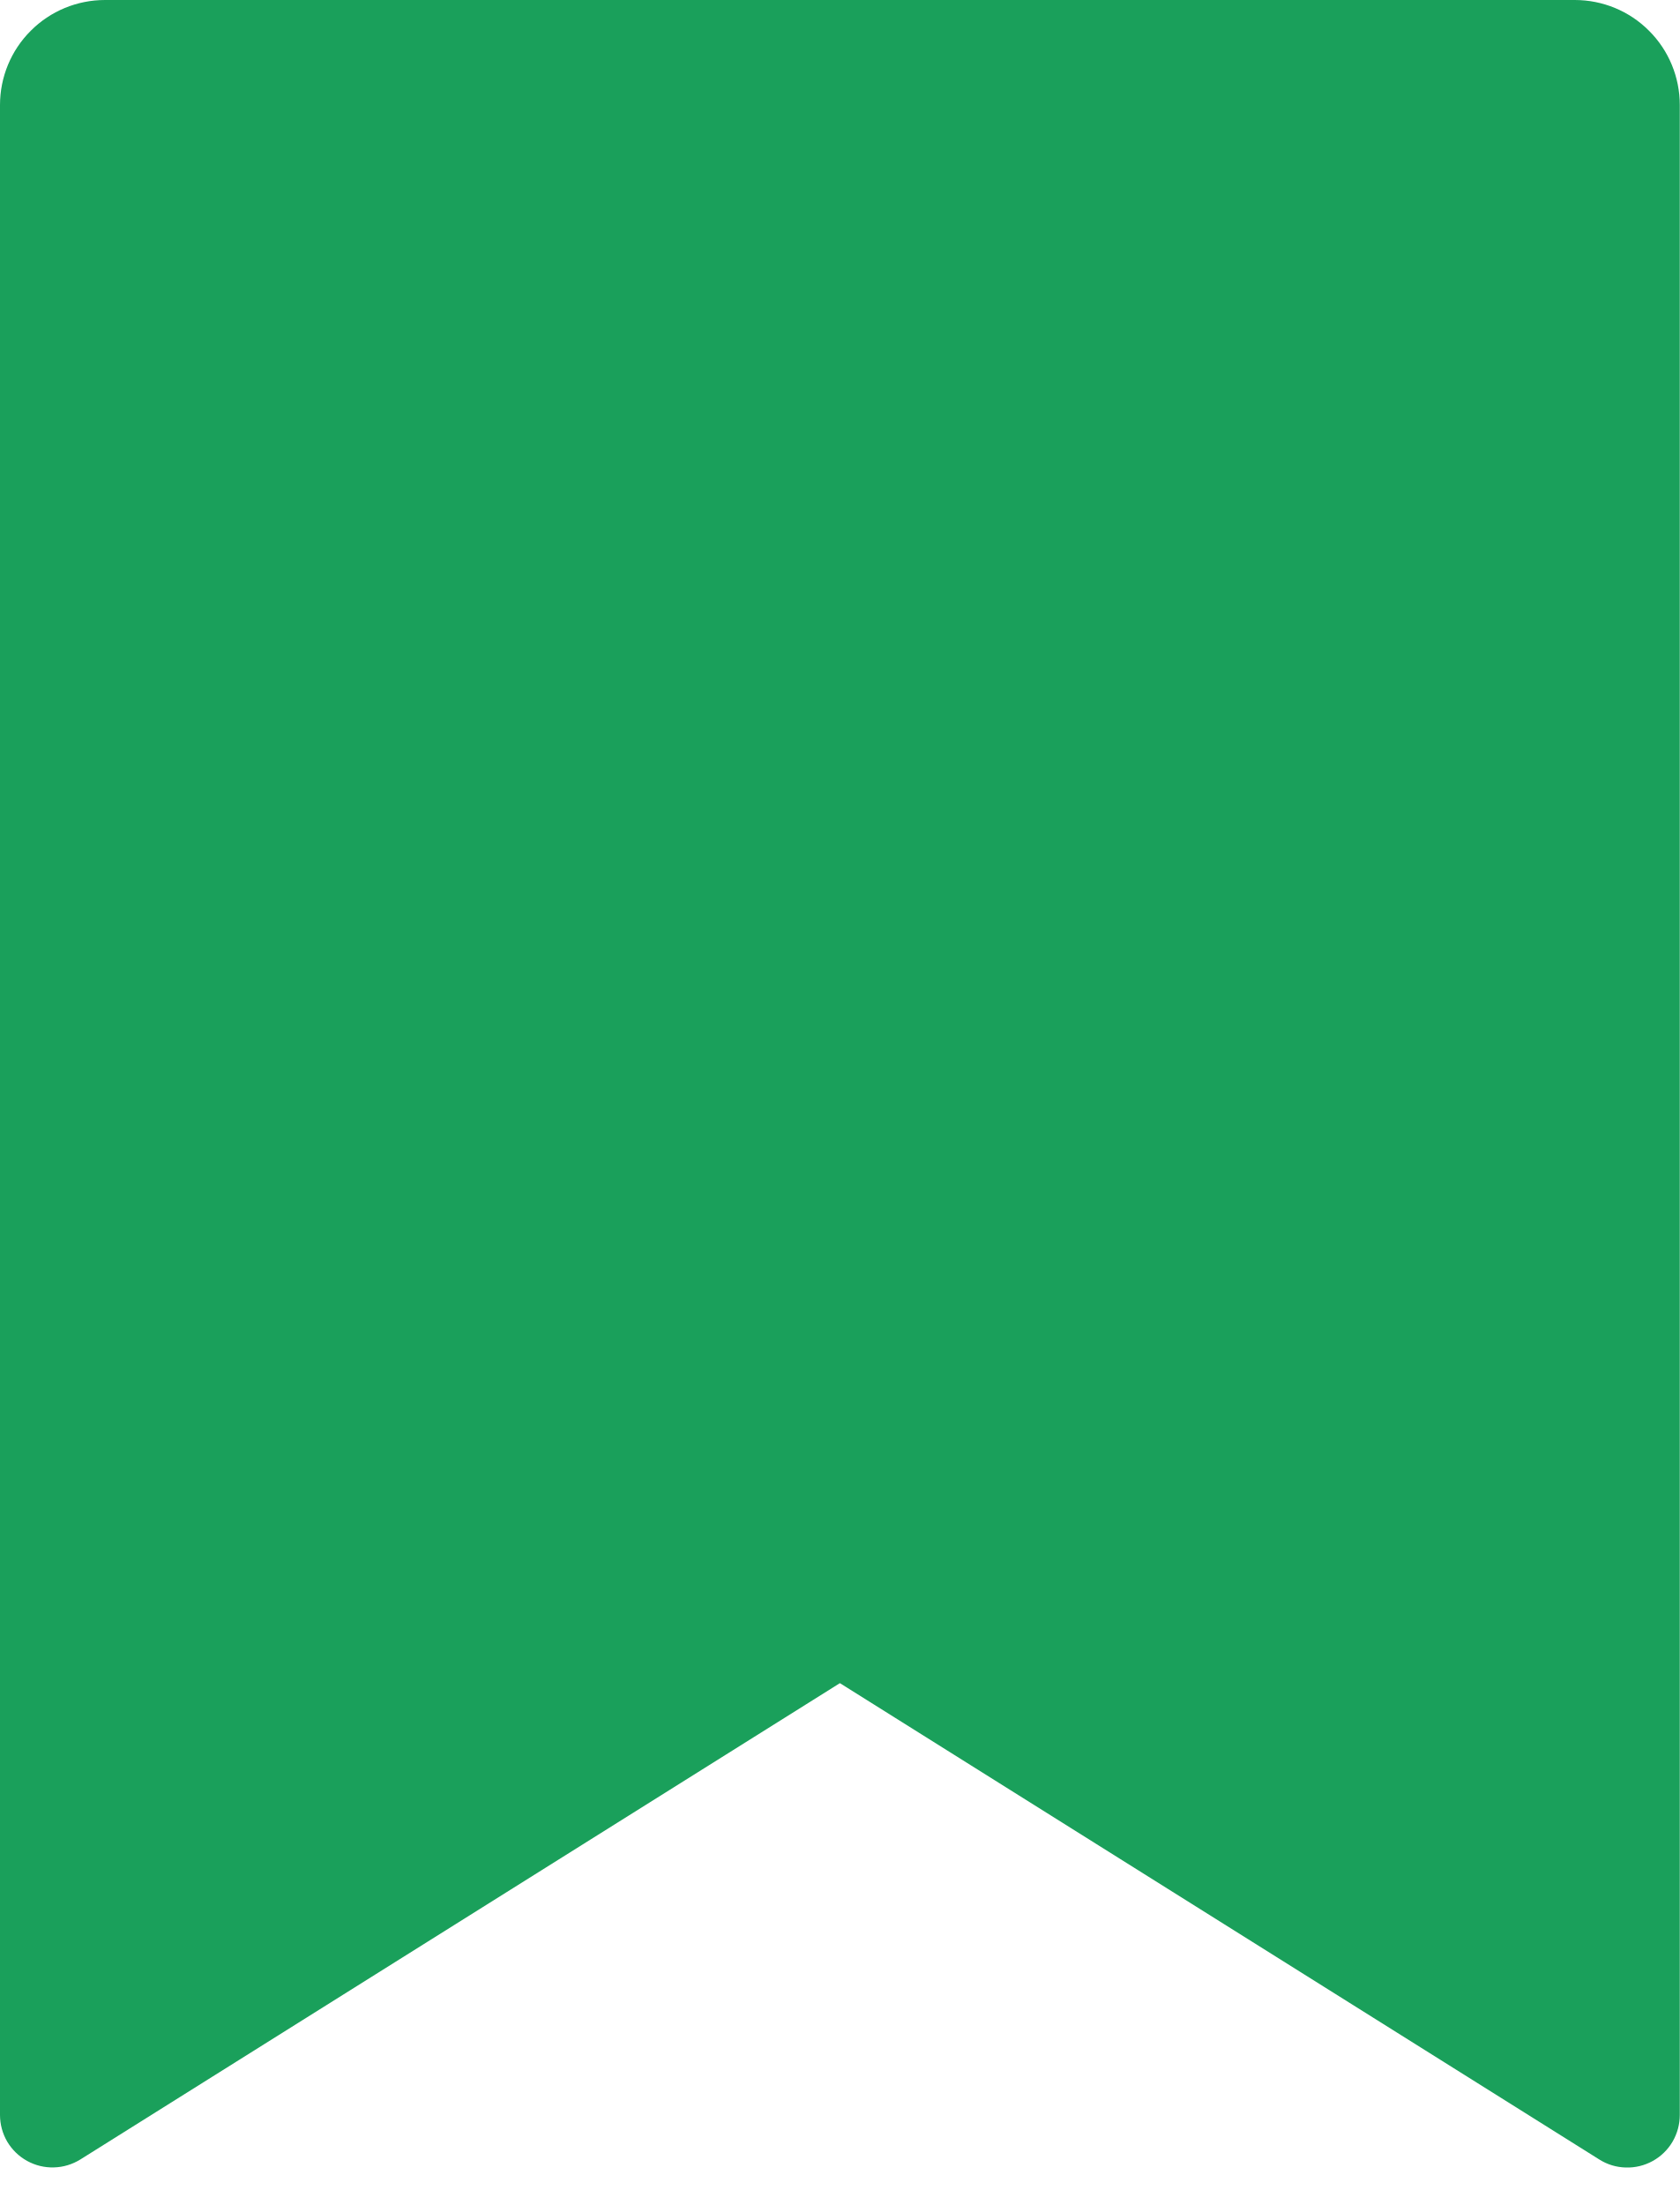
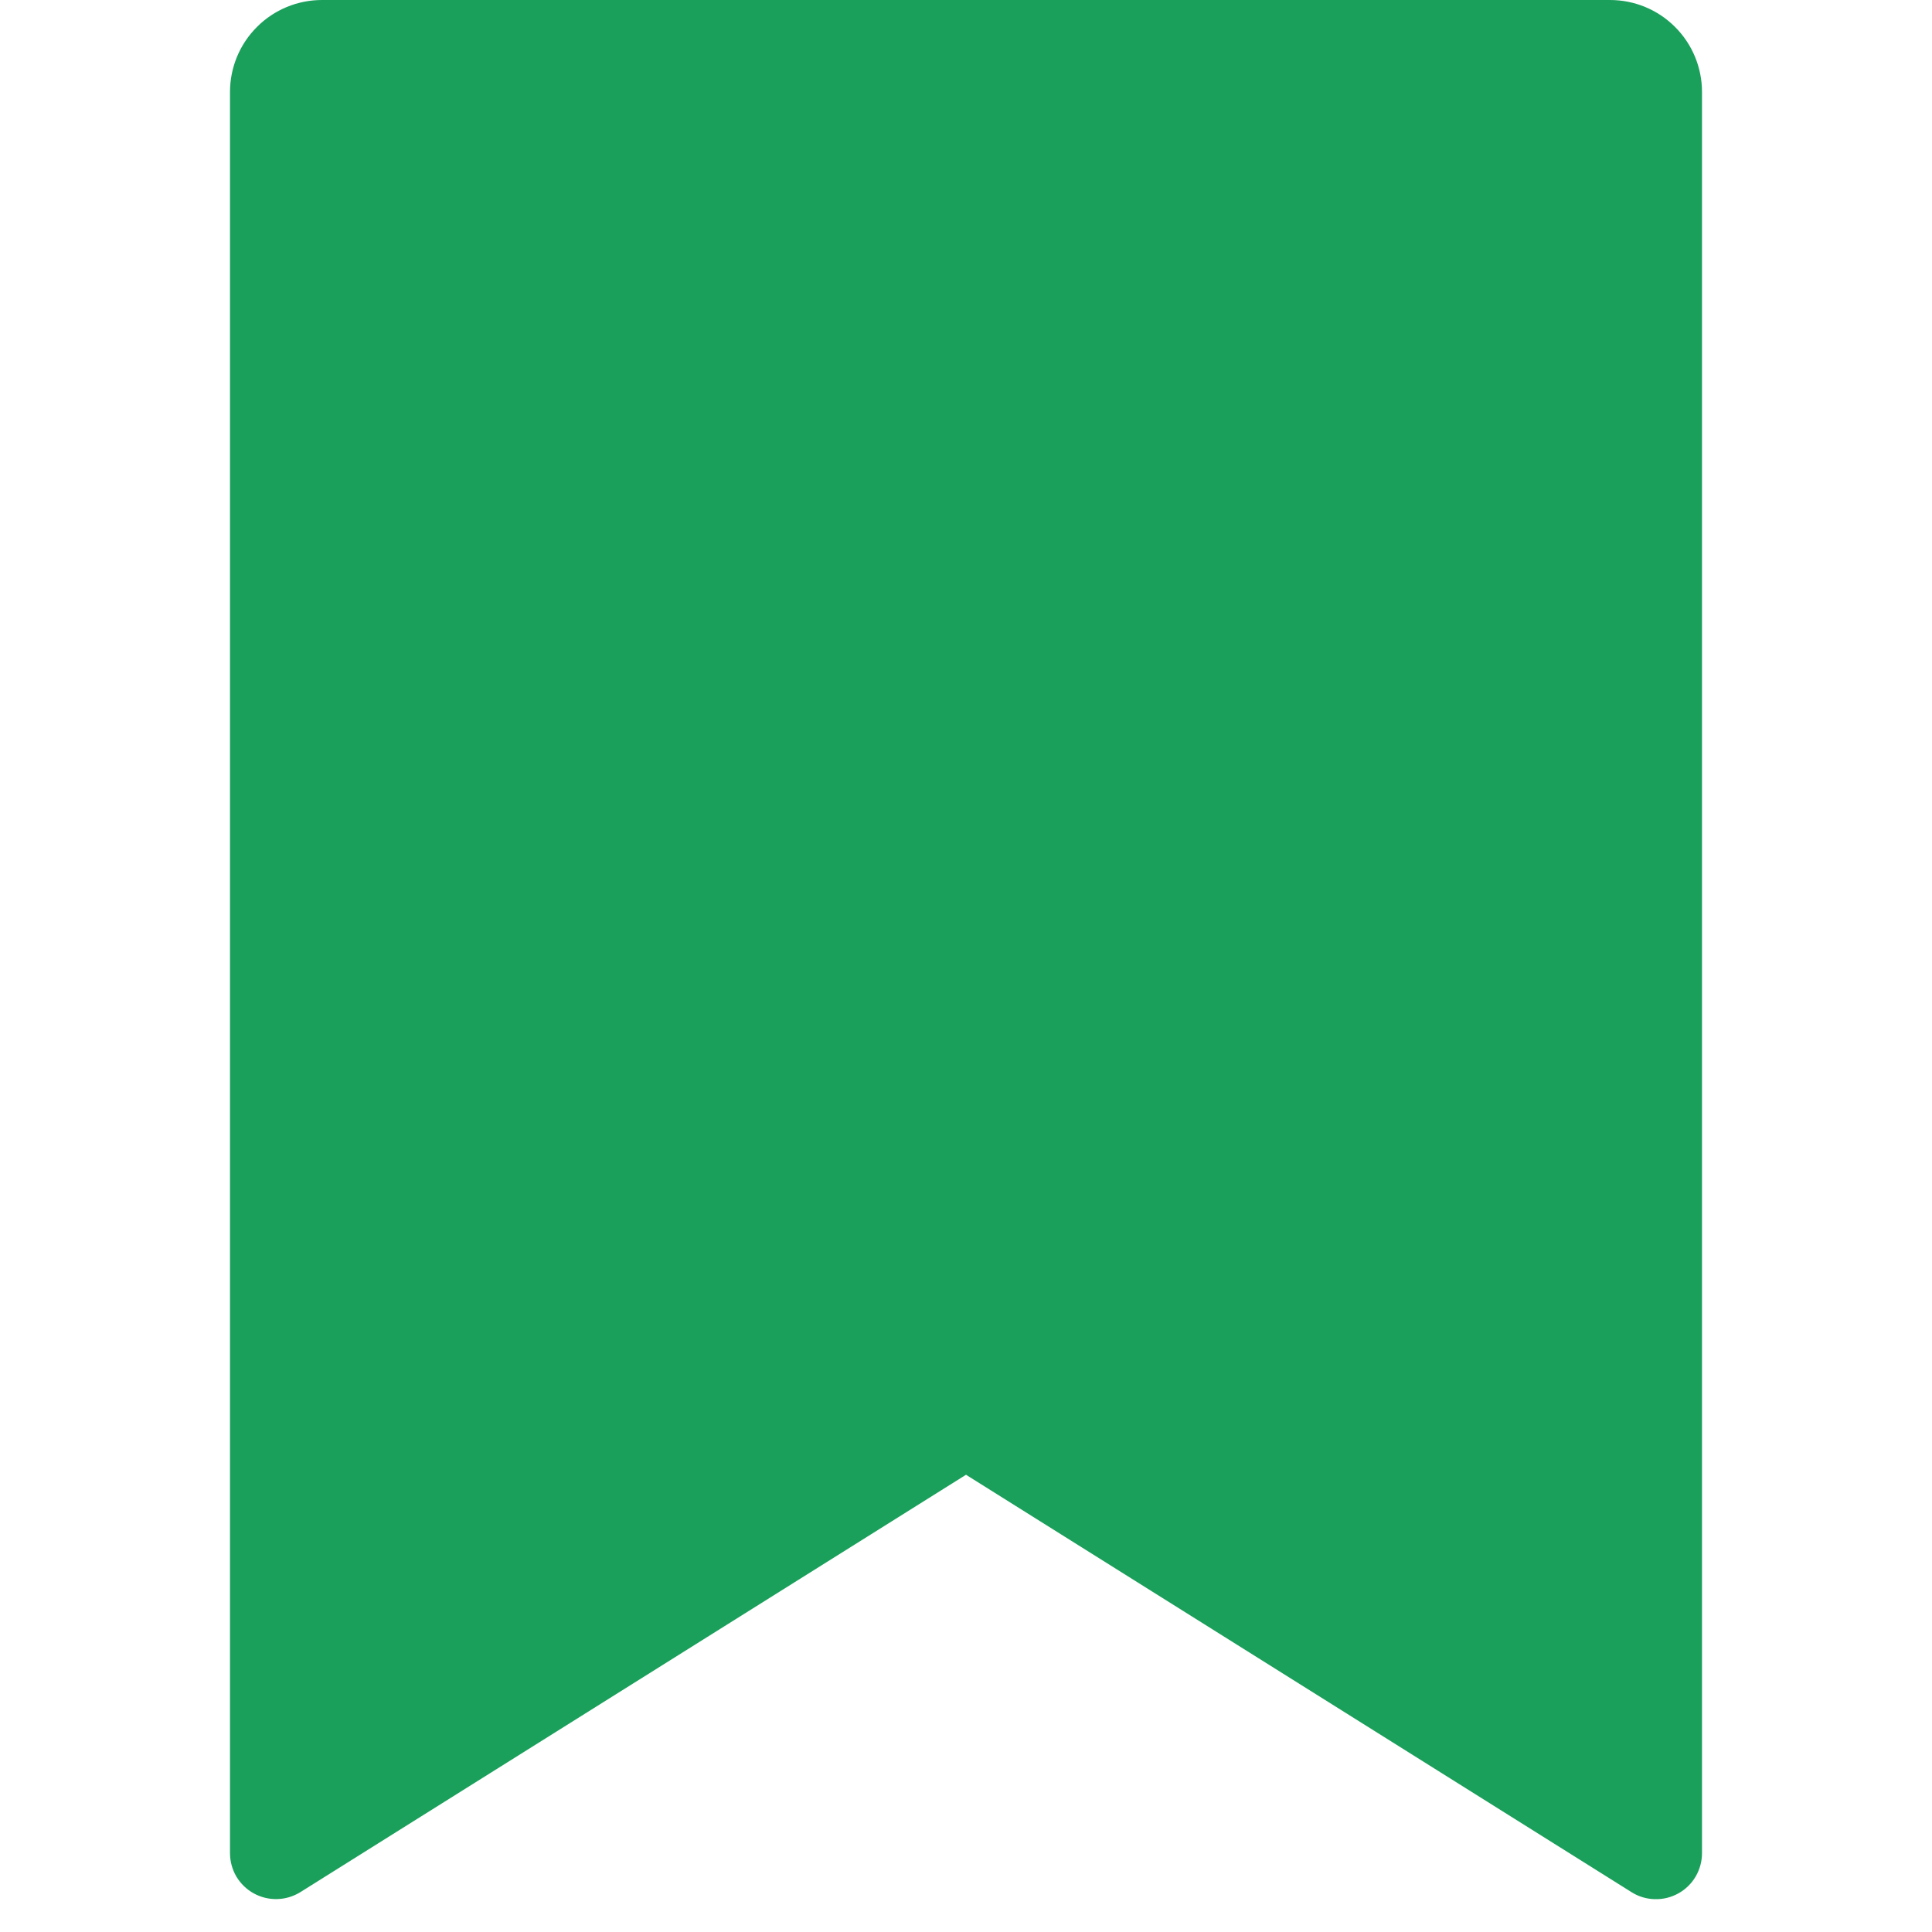
- <svg xmlns="http://www.w3.org/2000/svg" width="16" height="21" viewBox="0 0 16 21" fill="none">
+ <svg xmlns="http://www.w3.org/2000/svg" width="30" height="30" viewBox="0 0 16 21" fill="none">
  <path d="M1 0H15C15.265 0 15.52 0.105 15.707 0.293C15.895 0.48 16 0.735 16 1V20.143C16 20.232 15.976 20.32 15.931 20.397C15.886 20.474 15.82 20.538 15.742 20.581C15.664 20.624 15.575 20.646 15.486 20.643C15.397 20.641 15.31 20.615 15.234 20.567L8 16.03L0.766 20.566C0.69 20.613 0.603 20.64 0.514 20.642C0.425 20.645 0.336 20.623 0.258 20.58C0.18 20.537 0.115 20.474 0.069 20.397C0.024 20.32 6.64708e-05 20.232 0 20.143V1C0 0.735 0.105 0.48 0.293 0.293C0.48 0.105 0.735 0 1 0Z" fill="#1AA05B" />
</svg>
